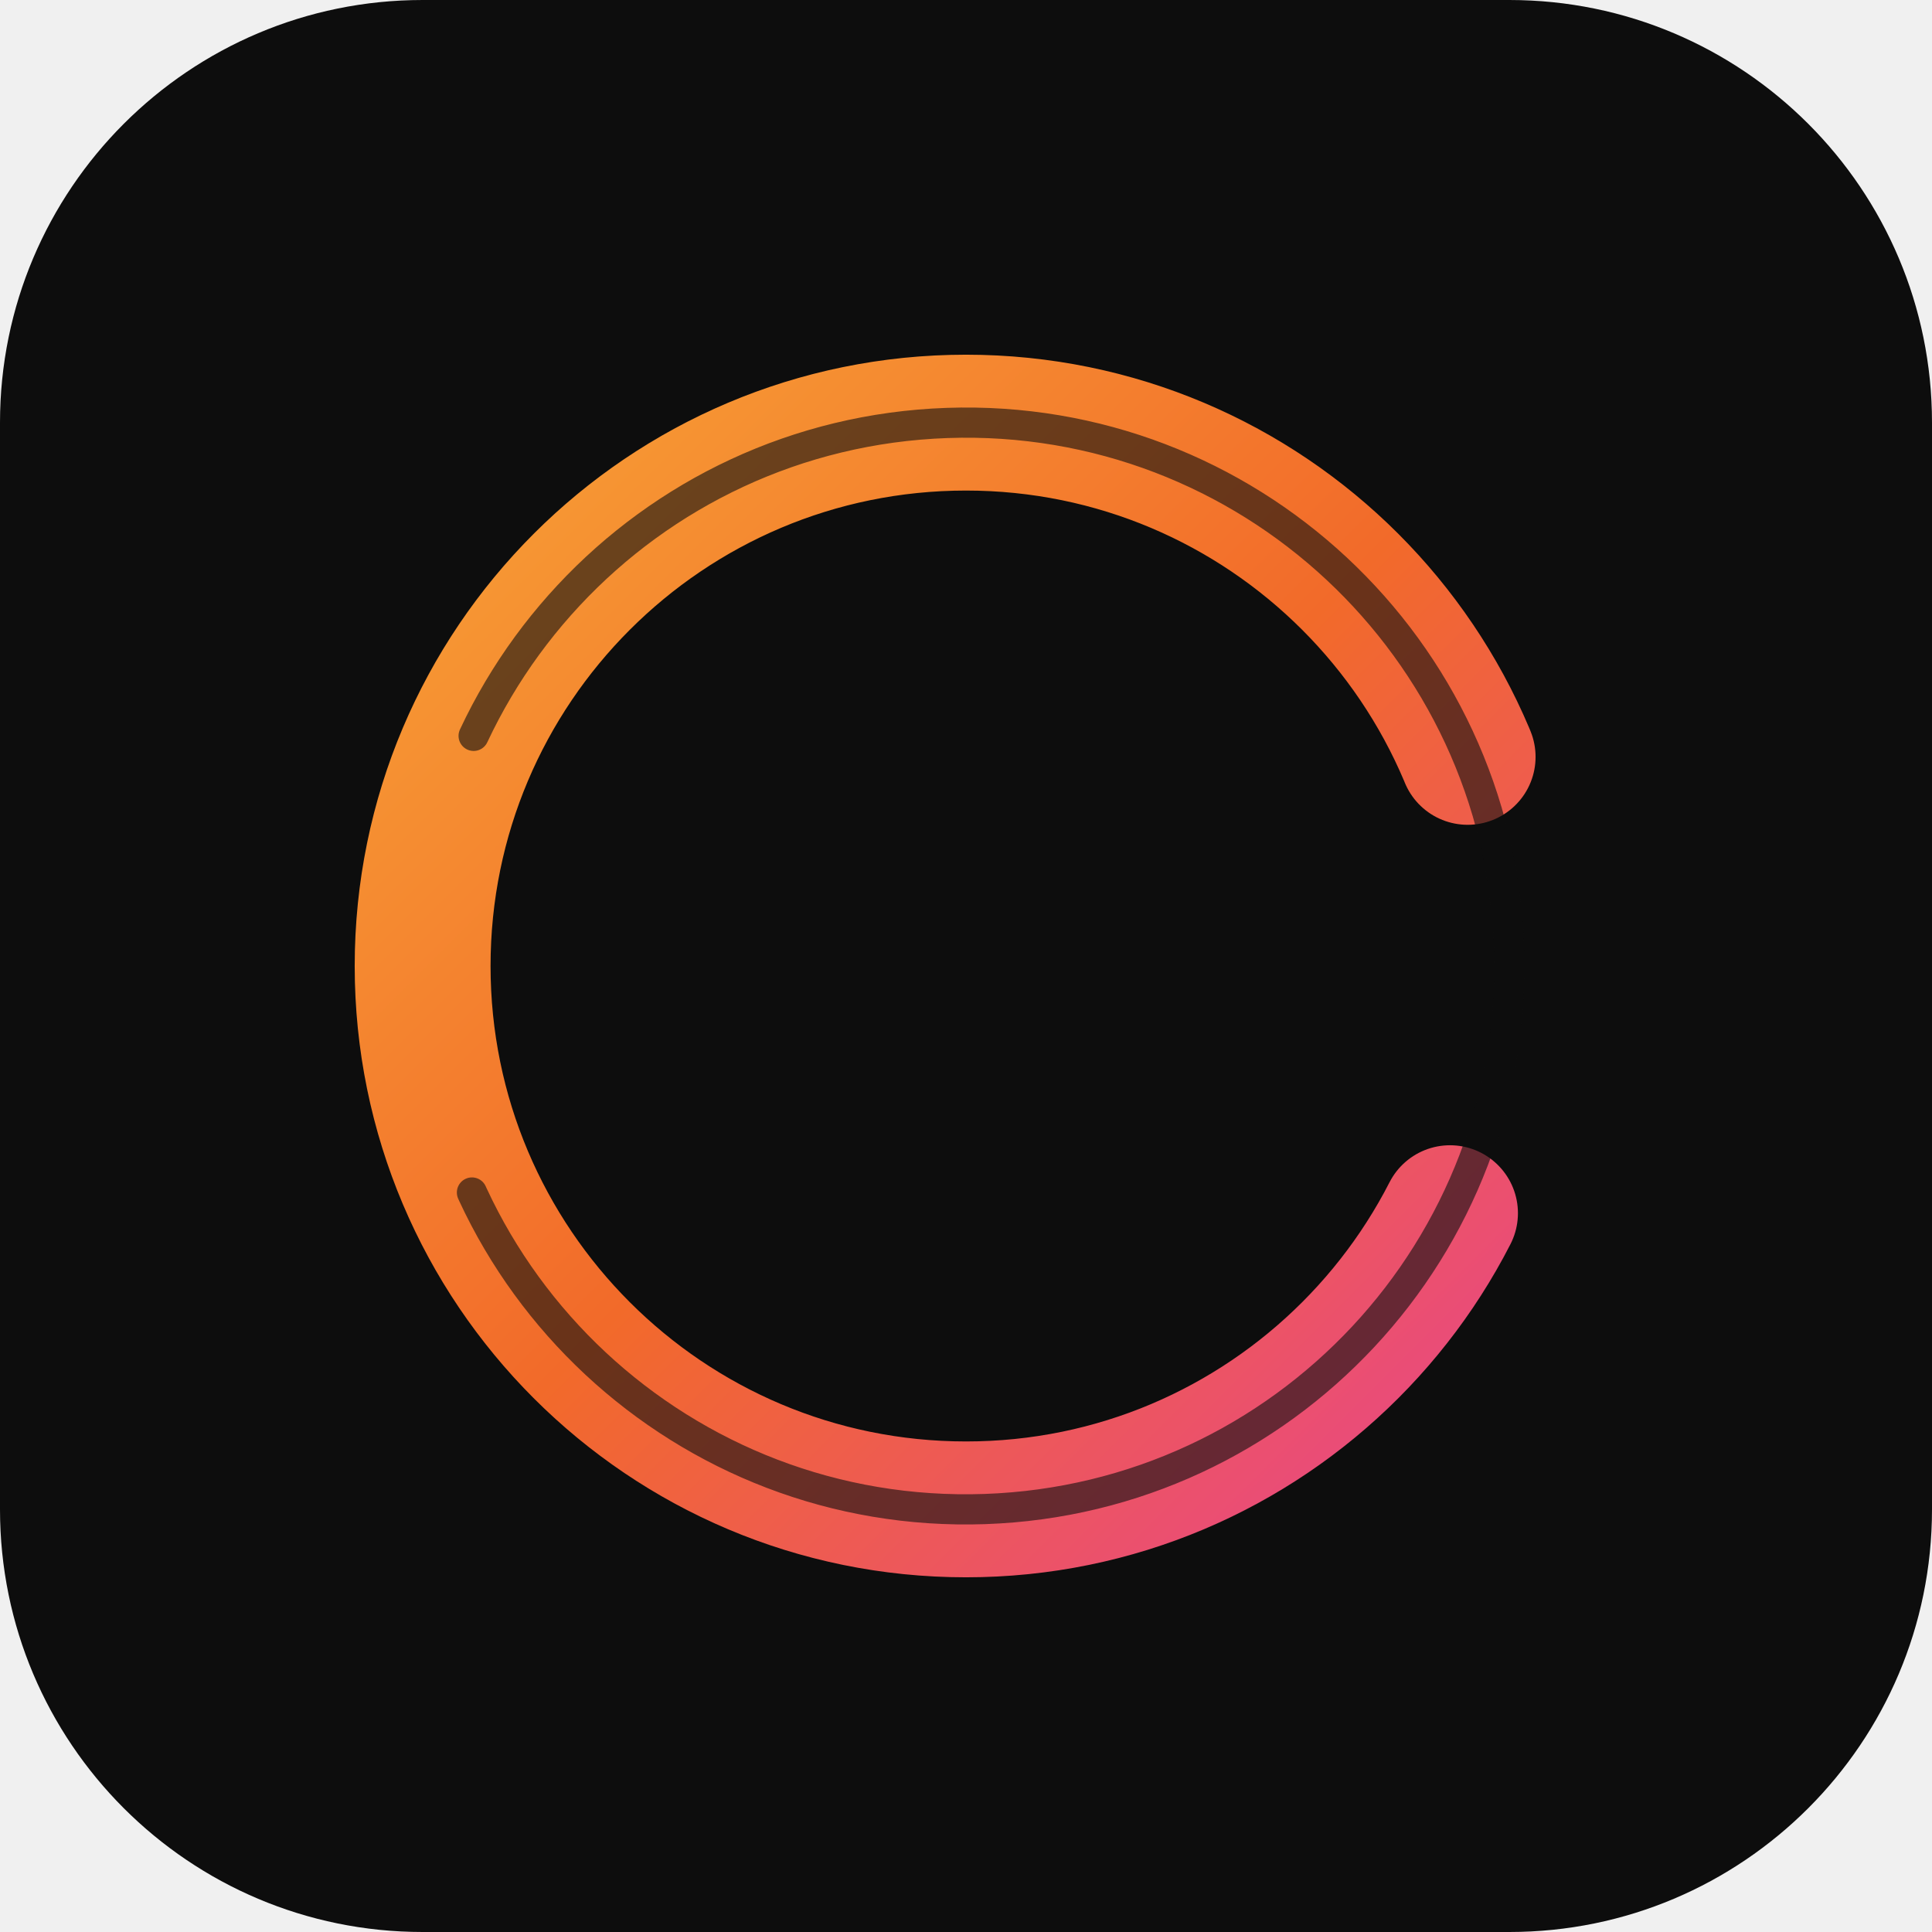
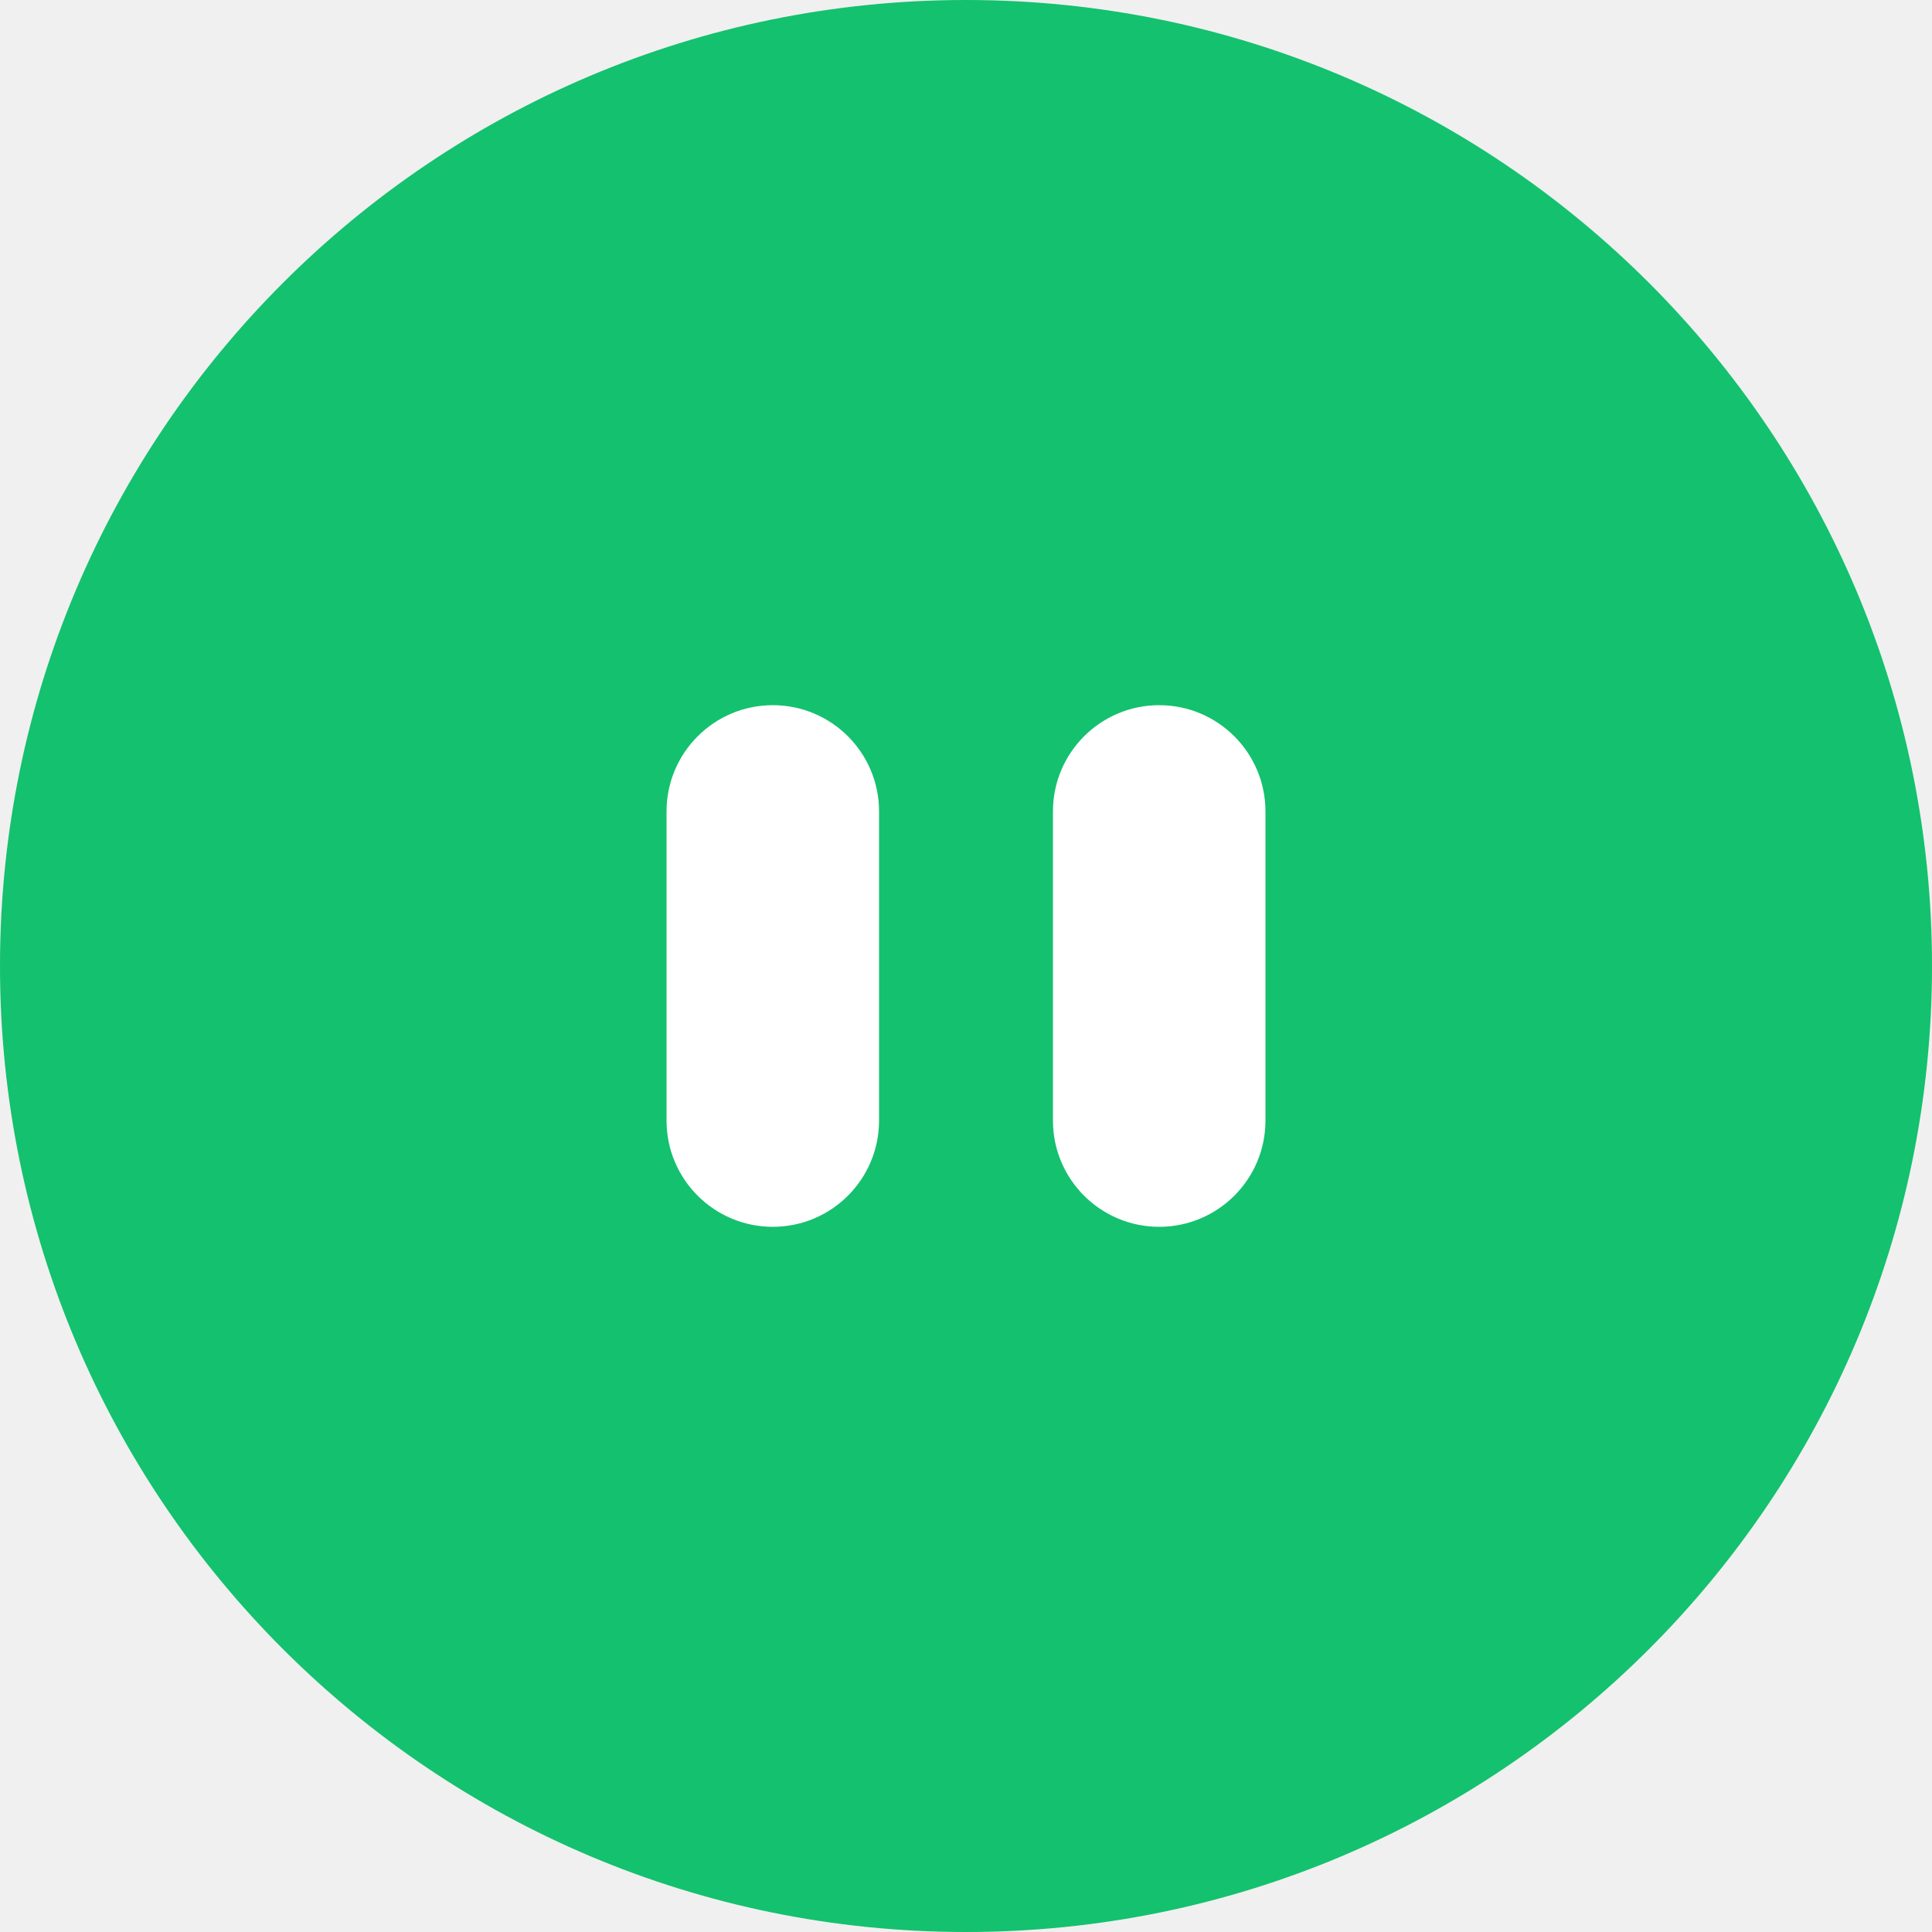
<svg xmlns="http://www.w3.org/2000/svg" width="256" height="256" viewBox="0 0 256 256">
-   <defs>
-     <linearGradient id="mesh" x1="0" y1="0" x2="1" y2="1">
-       <stop offset="0" stop-color="#F7A035" />
-       <stop offset="0.5" stop-color="#F26A2A" />
-       <stop offset="1" stop-color="#E8458B" />
-     </linearGradient>
-   </defs>
-   <rect width="256" height="256" rx="56" fill="#0d0d0d" />
-   <circle cx="128" cy="128" r="72" stroke="url(#mesh)" stroke-width="18" fill="none" stroke-dasharray="390 70" stroke-dashoffset="-34" stroke-linecap="round" />
-   <circle cx="128" cy="128" r="72" stroke="#0d0d0d" stroke-width="4" fill="none" stroke-dasharray="390 70" stroke-dashoffset="-34" stroke-linecap="round" transform="rotate(178 128 128)" opacity="0.6" />
+   <circle cx="128" cy="128" r="128" fill="#14C16E" />
+   <rect x="88.32" y="93.44" width="28.16" height="69.12" rx="14.08" fill="#FFFFFF" />
+   <rect x="139.52" y="93.44" width="28.16" height="69.12" rx="14.08" fill="#FFFFFF" />
</svg>
